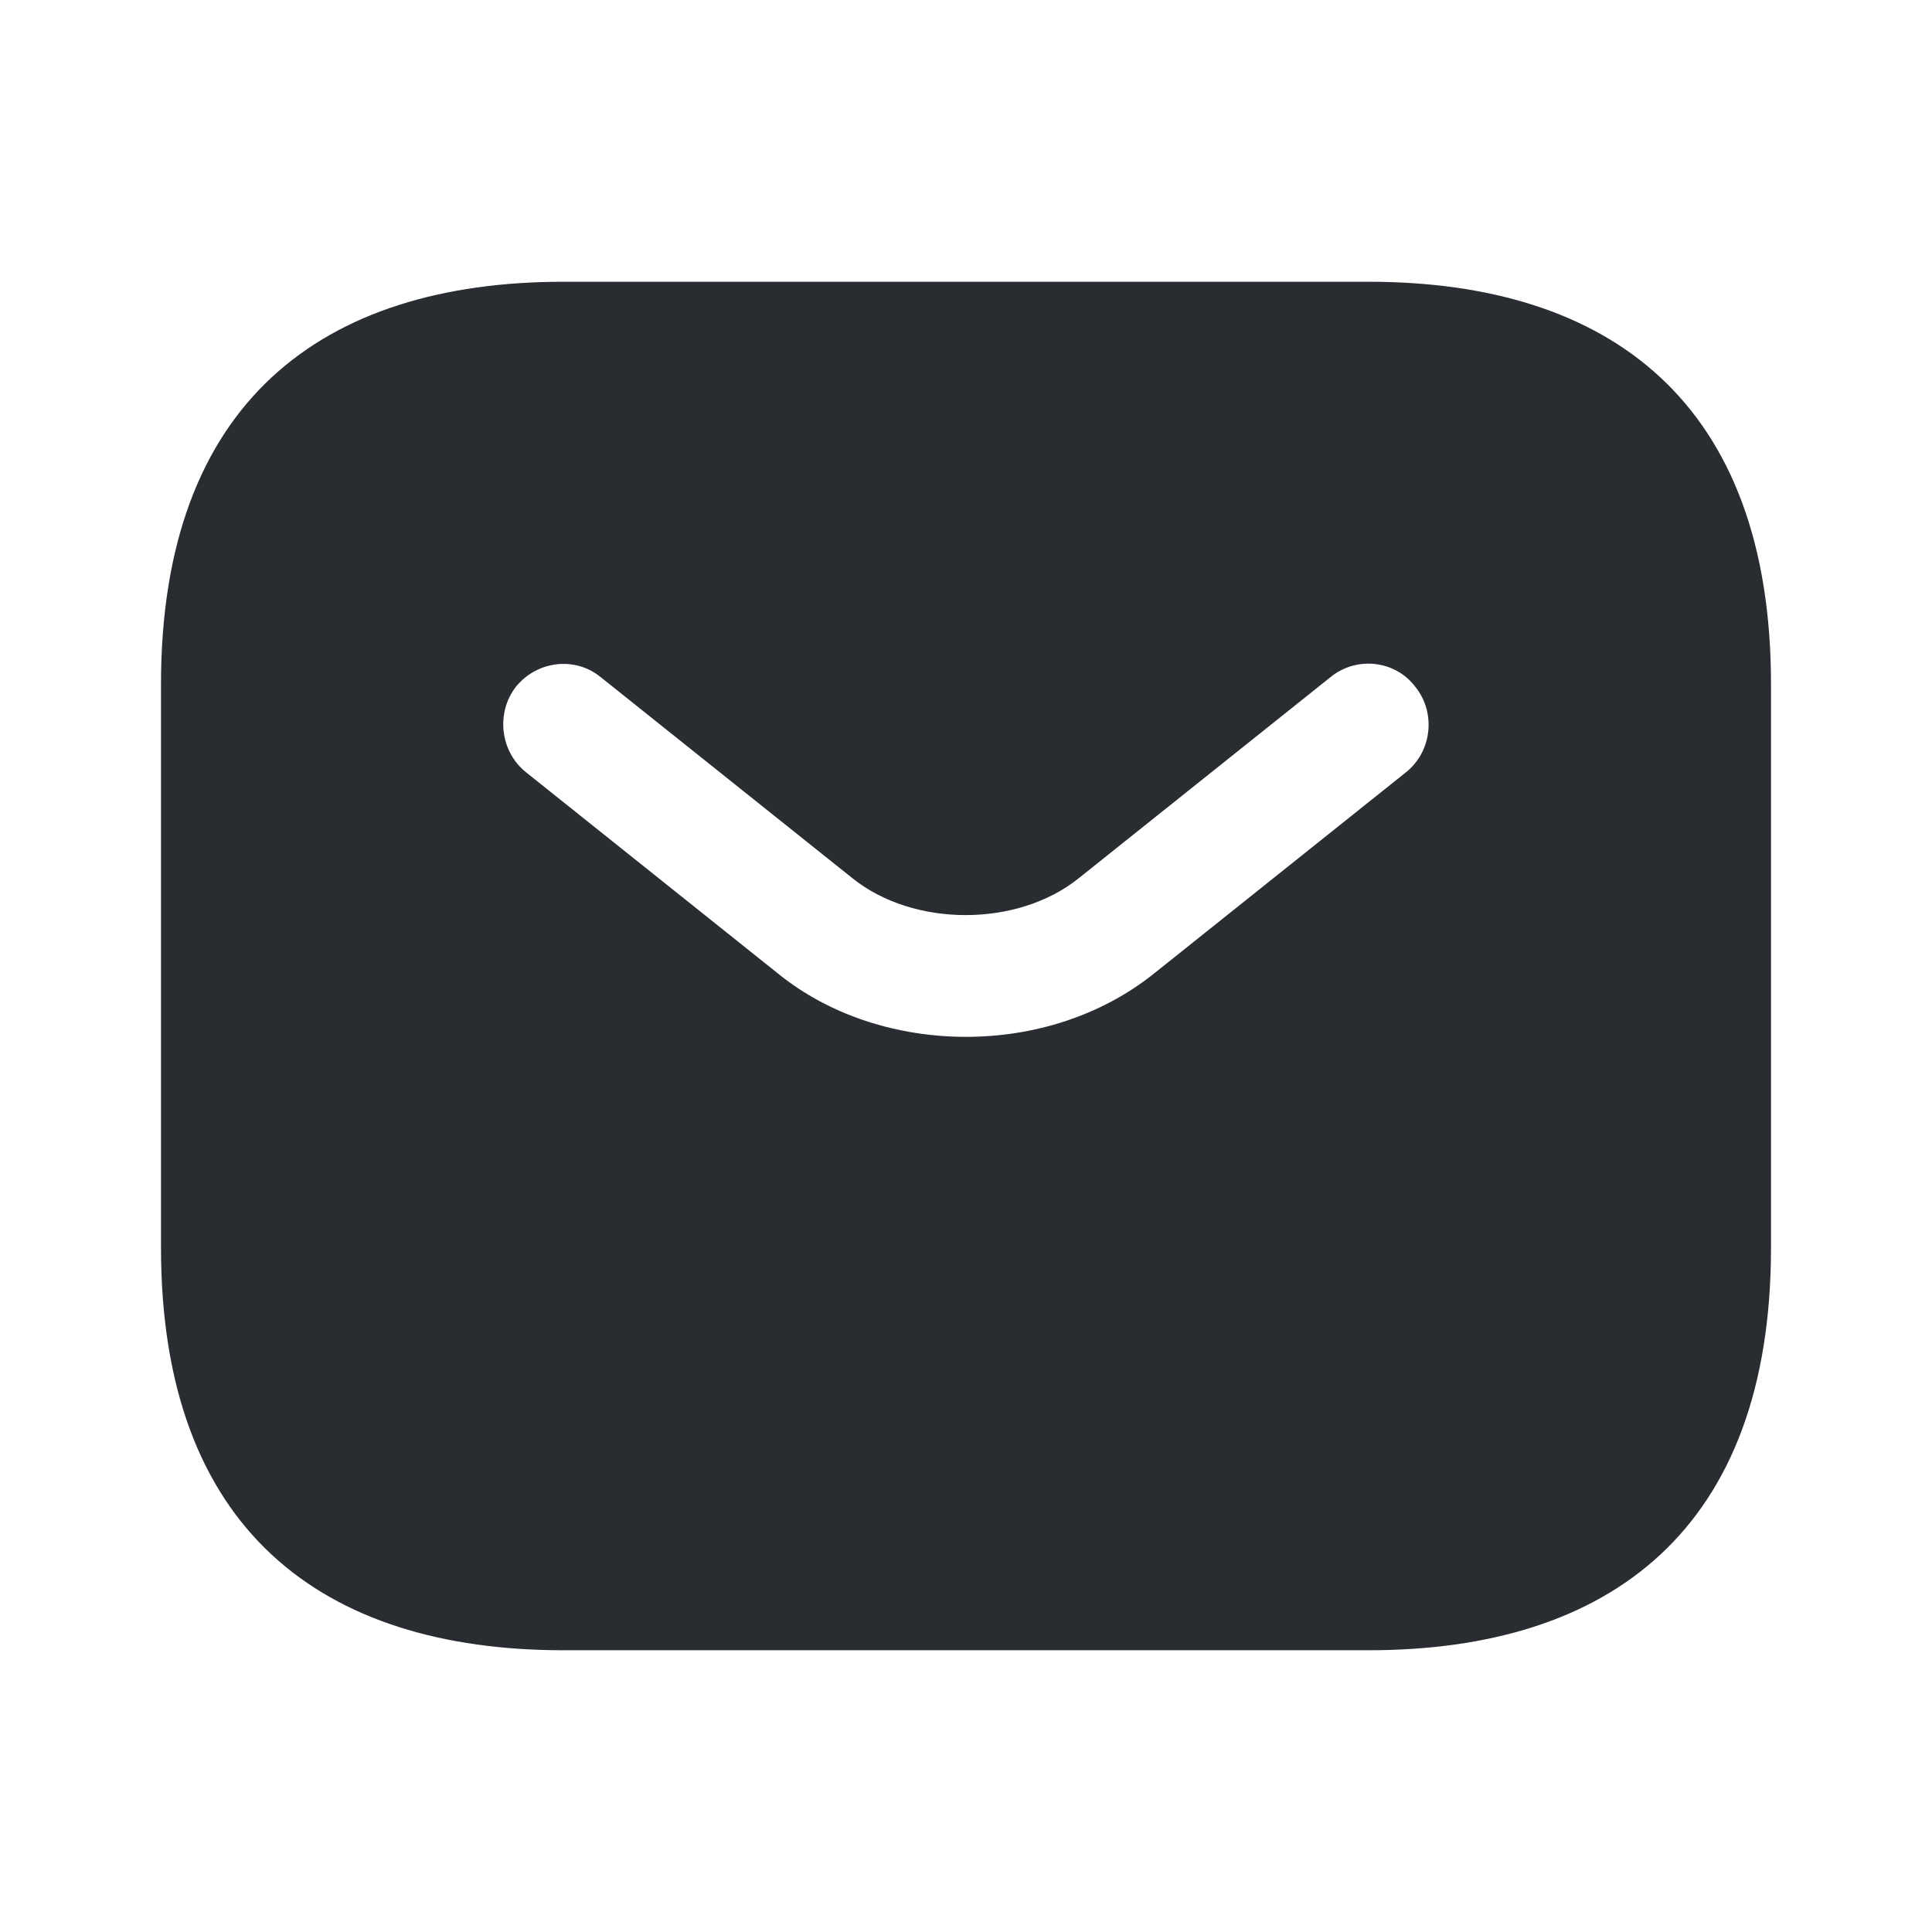
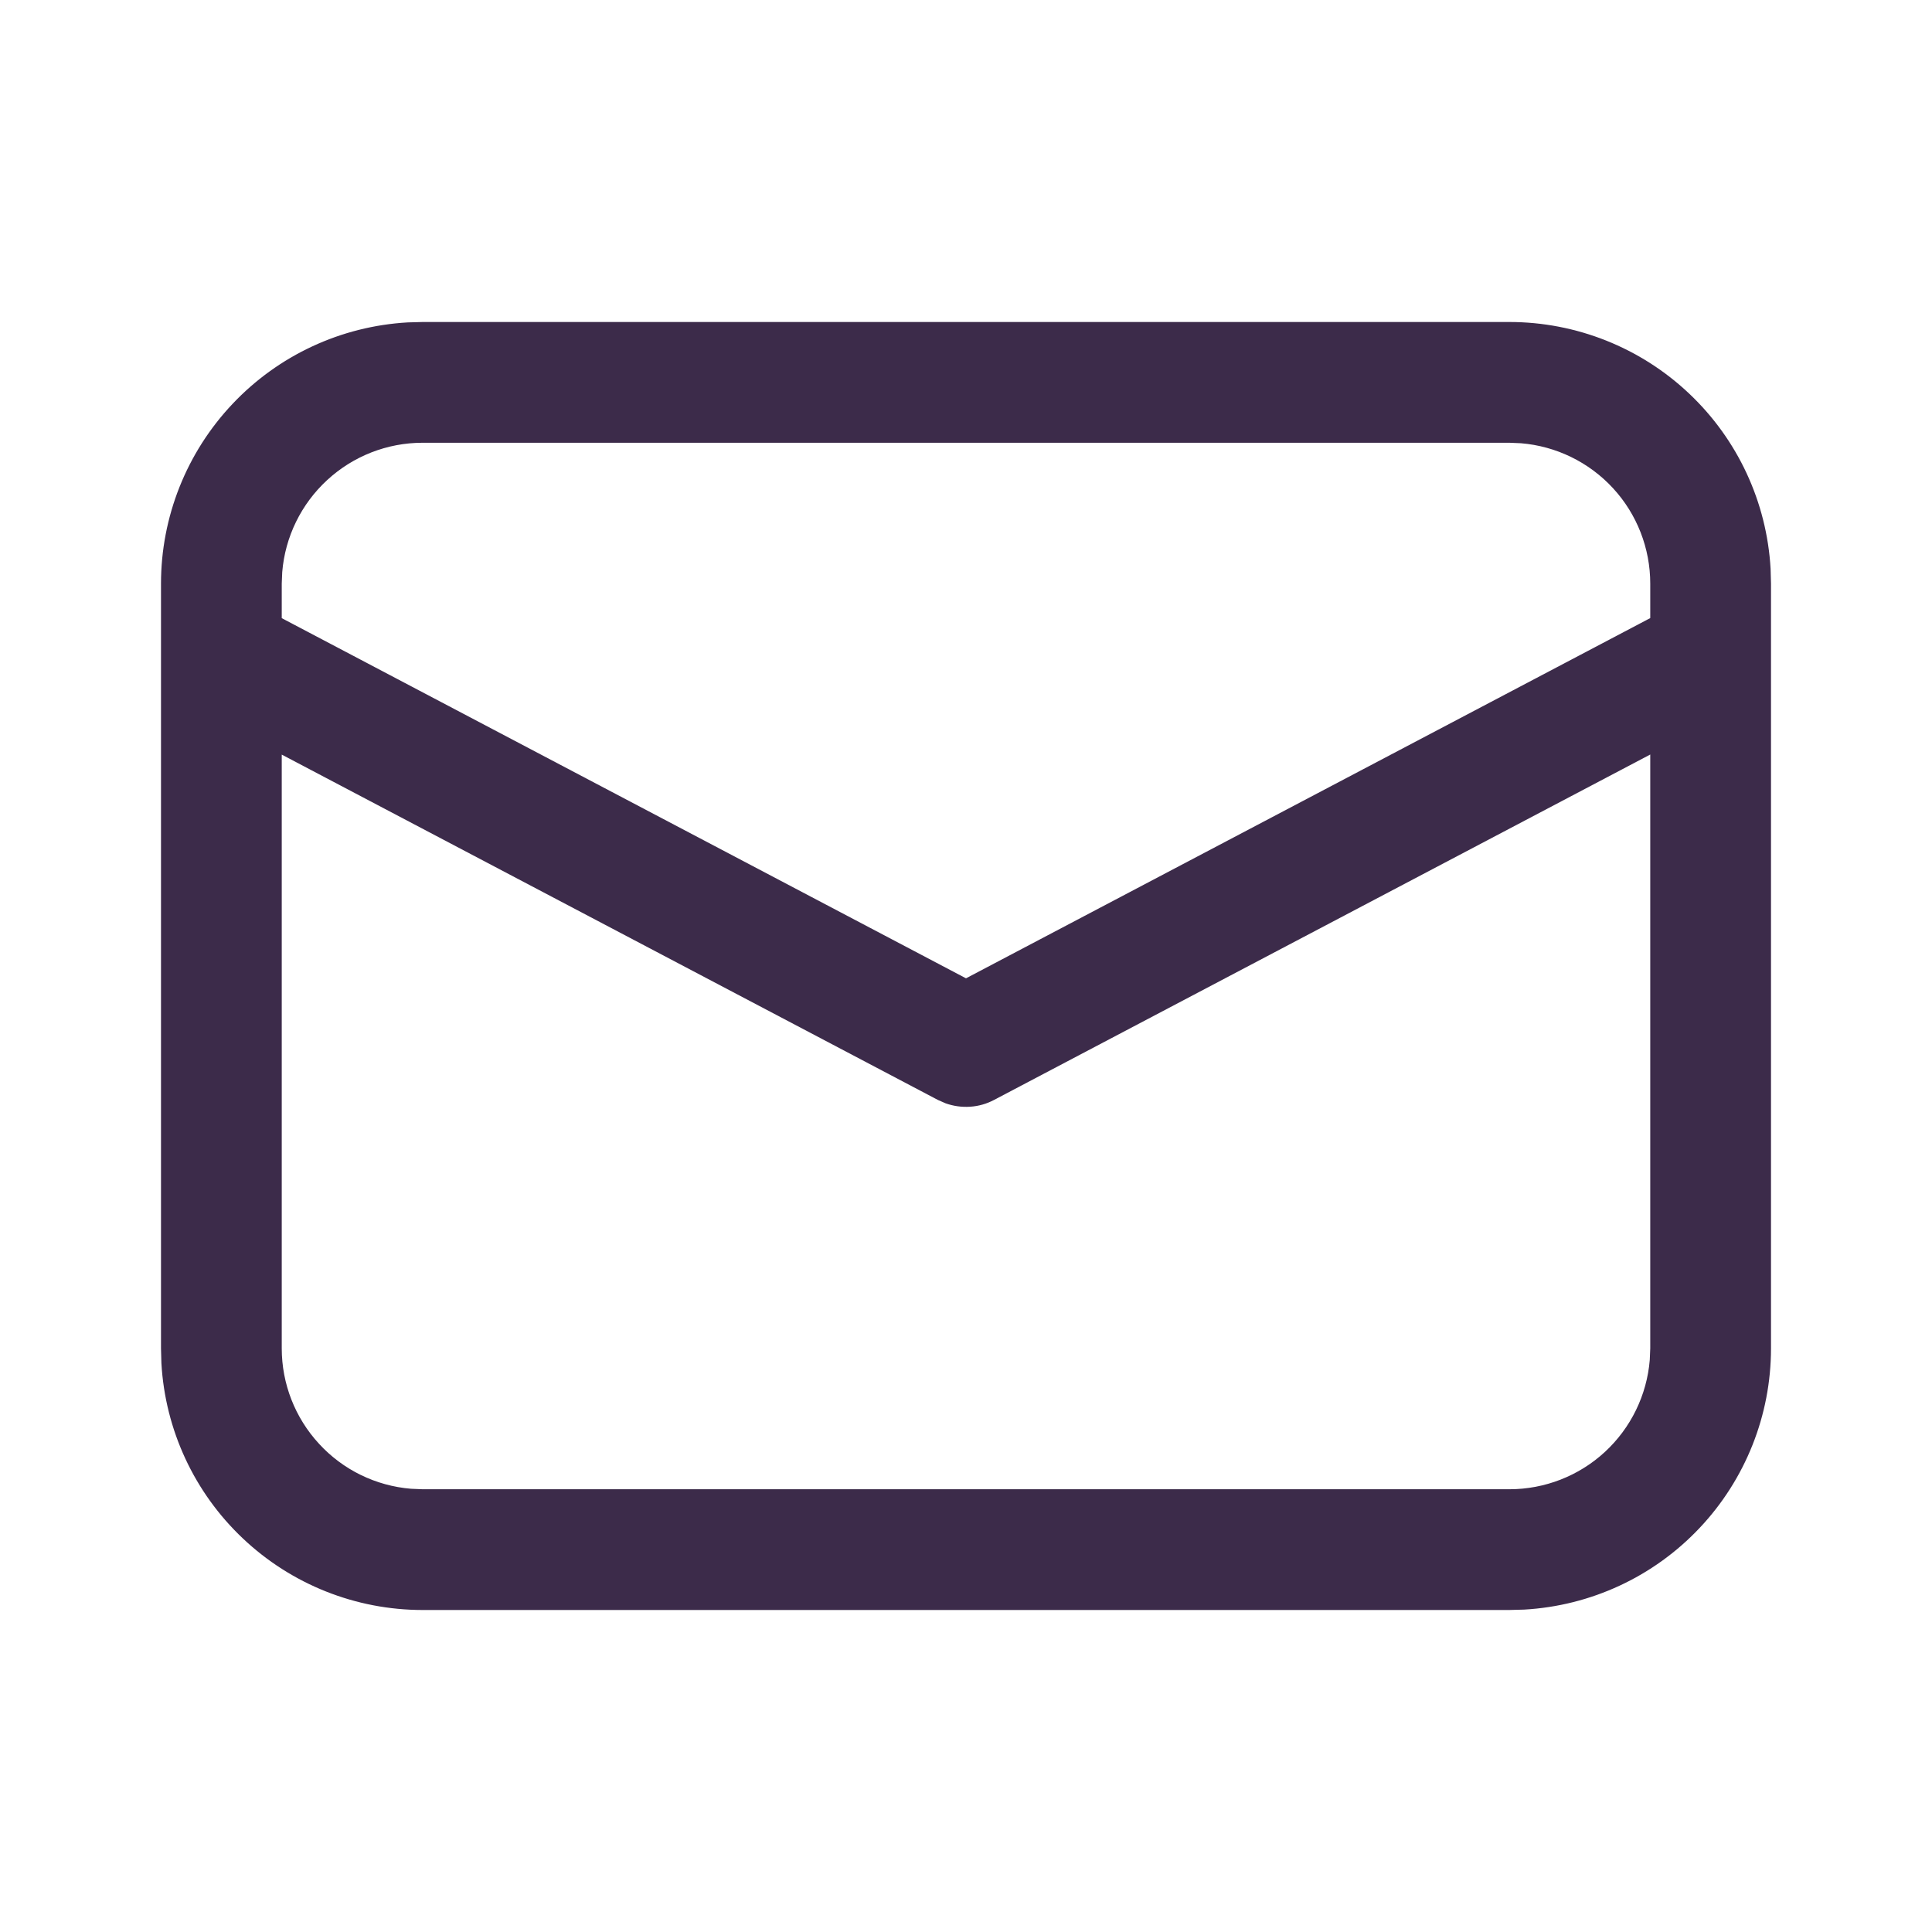
<svg xmlns="http://www.w3.org/2000/svg" width="24" height="24" viewBox="0 0 24 24" fill="none">
-   <path d="M17 3.5H7C4 3.5 2 5 2 8.5V15.5C2 19 4 20.5 7 20.5H17C20 20.5 22 19 22 15.5V8.5C22 5 20 3.5 17 3.5ZM17.47 9.59L14.34 12.09C13.68 12.62 12.84 12.88 12 12.88C11.16 12.88 10.31 12.62 9.66 12.09L6.53 9.59C6.21 9.33 6.16 8.85 6.41 8.53C6.67 8.21 7.14 8.15 7.46 8.41L10.59 10.91C11.35 11.52 12.64 11.52 13.4 10.91L16.53 8.41C16.85 8.15 17.33 8.2 17.58 8.53C17.84 8.85 17.79 9.33 17.47 9.59Z" fill="#292D32" />
+   <path d="M5.25 4H18.75C19.58 4 20.379 4.318 20.982 4.888C21.586 5.458 21.948 6.237 21.995 7.066L22 7.25V16.75C22 17.58 21.682 18.379 21.112 18.982C20.542 19.586 19.763 19.948 18.934 19.995L18.75 20H5.25C4.42 20 3.621 19.682 3.018 19.112C2.414 18.542 2.052 17.763 2.005 16.934L2 16.75V7.25C2 6.42 2.318 5.621 2.888 5.018C3.458 4.414 4.237 4.052 5.066 4.005L5.25 4ZM20.5 9.373L12.35 13.663C12.258 13.712 12.157 13.741 12.053 13.748C11.949 13.755 11.845 13.741 11.747 13.706L11.651 13.664L3.5 9.374V16.75C3.5 17.189 3.665 17.612 3.963 17.935C4.26 18.259 4.668 18.458 5.106 18.494L5.25 18.5H18.75C19.189 18.5 19.613 18.335 19.936 18.037C20.259 17.739 20.458 17.331 20.494 16.893L20.5 16.75V9.373ZM18.75 5.5H5.25C4.811 5.5 4.388 5.665 4.065 5.963C3.742 6.26 3.542 6.668 3.506 7.106L3.5 7.25V7.679L12 12.153L20.5 7.678V7.25C20.5 6.811 20.335 6.387 20.037 6.064C19.739 5.741 19.331 5.542 18.893 5.506L18.75 5.5Z" fill="#3C2B4A" />
</svg>
